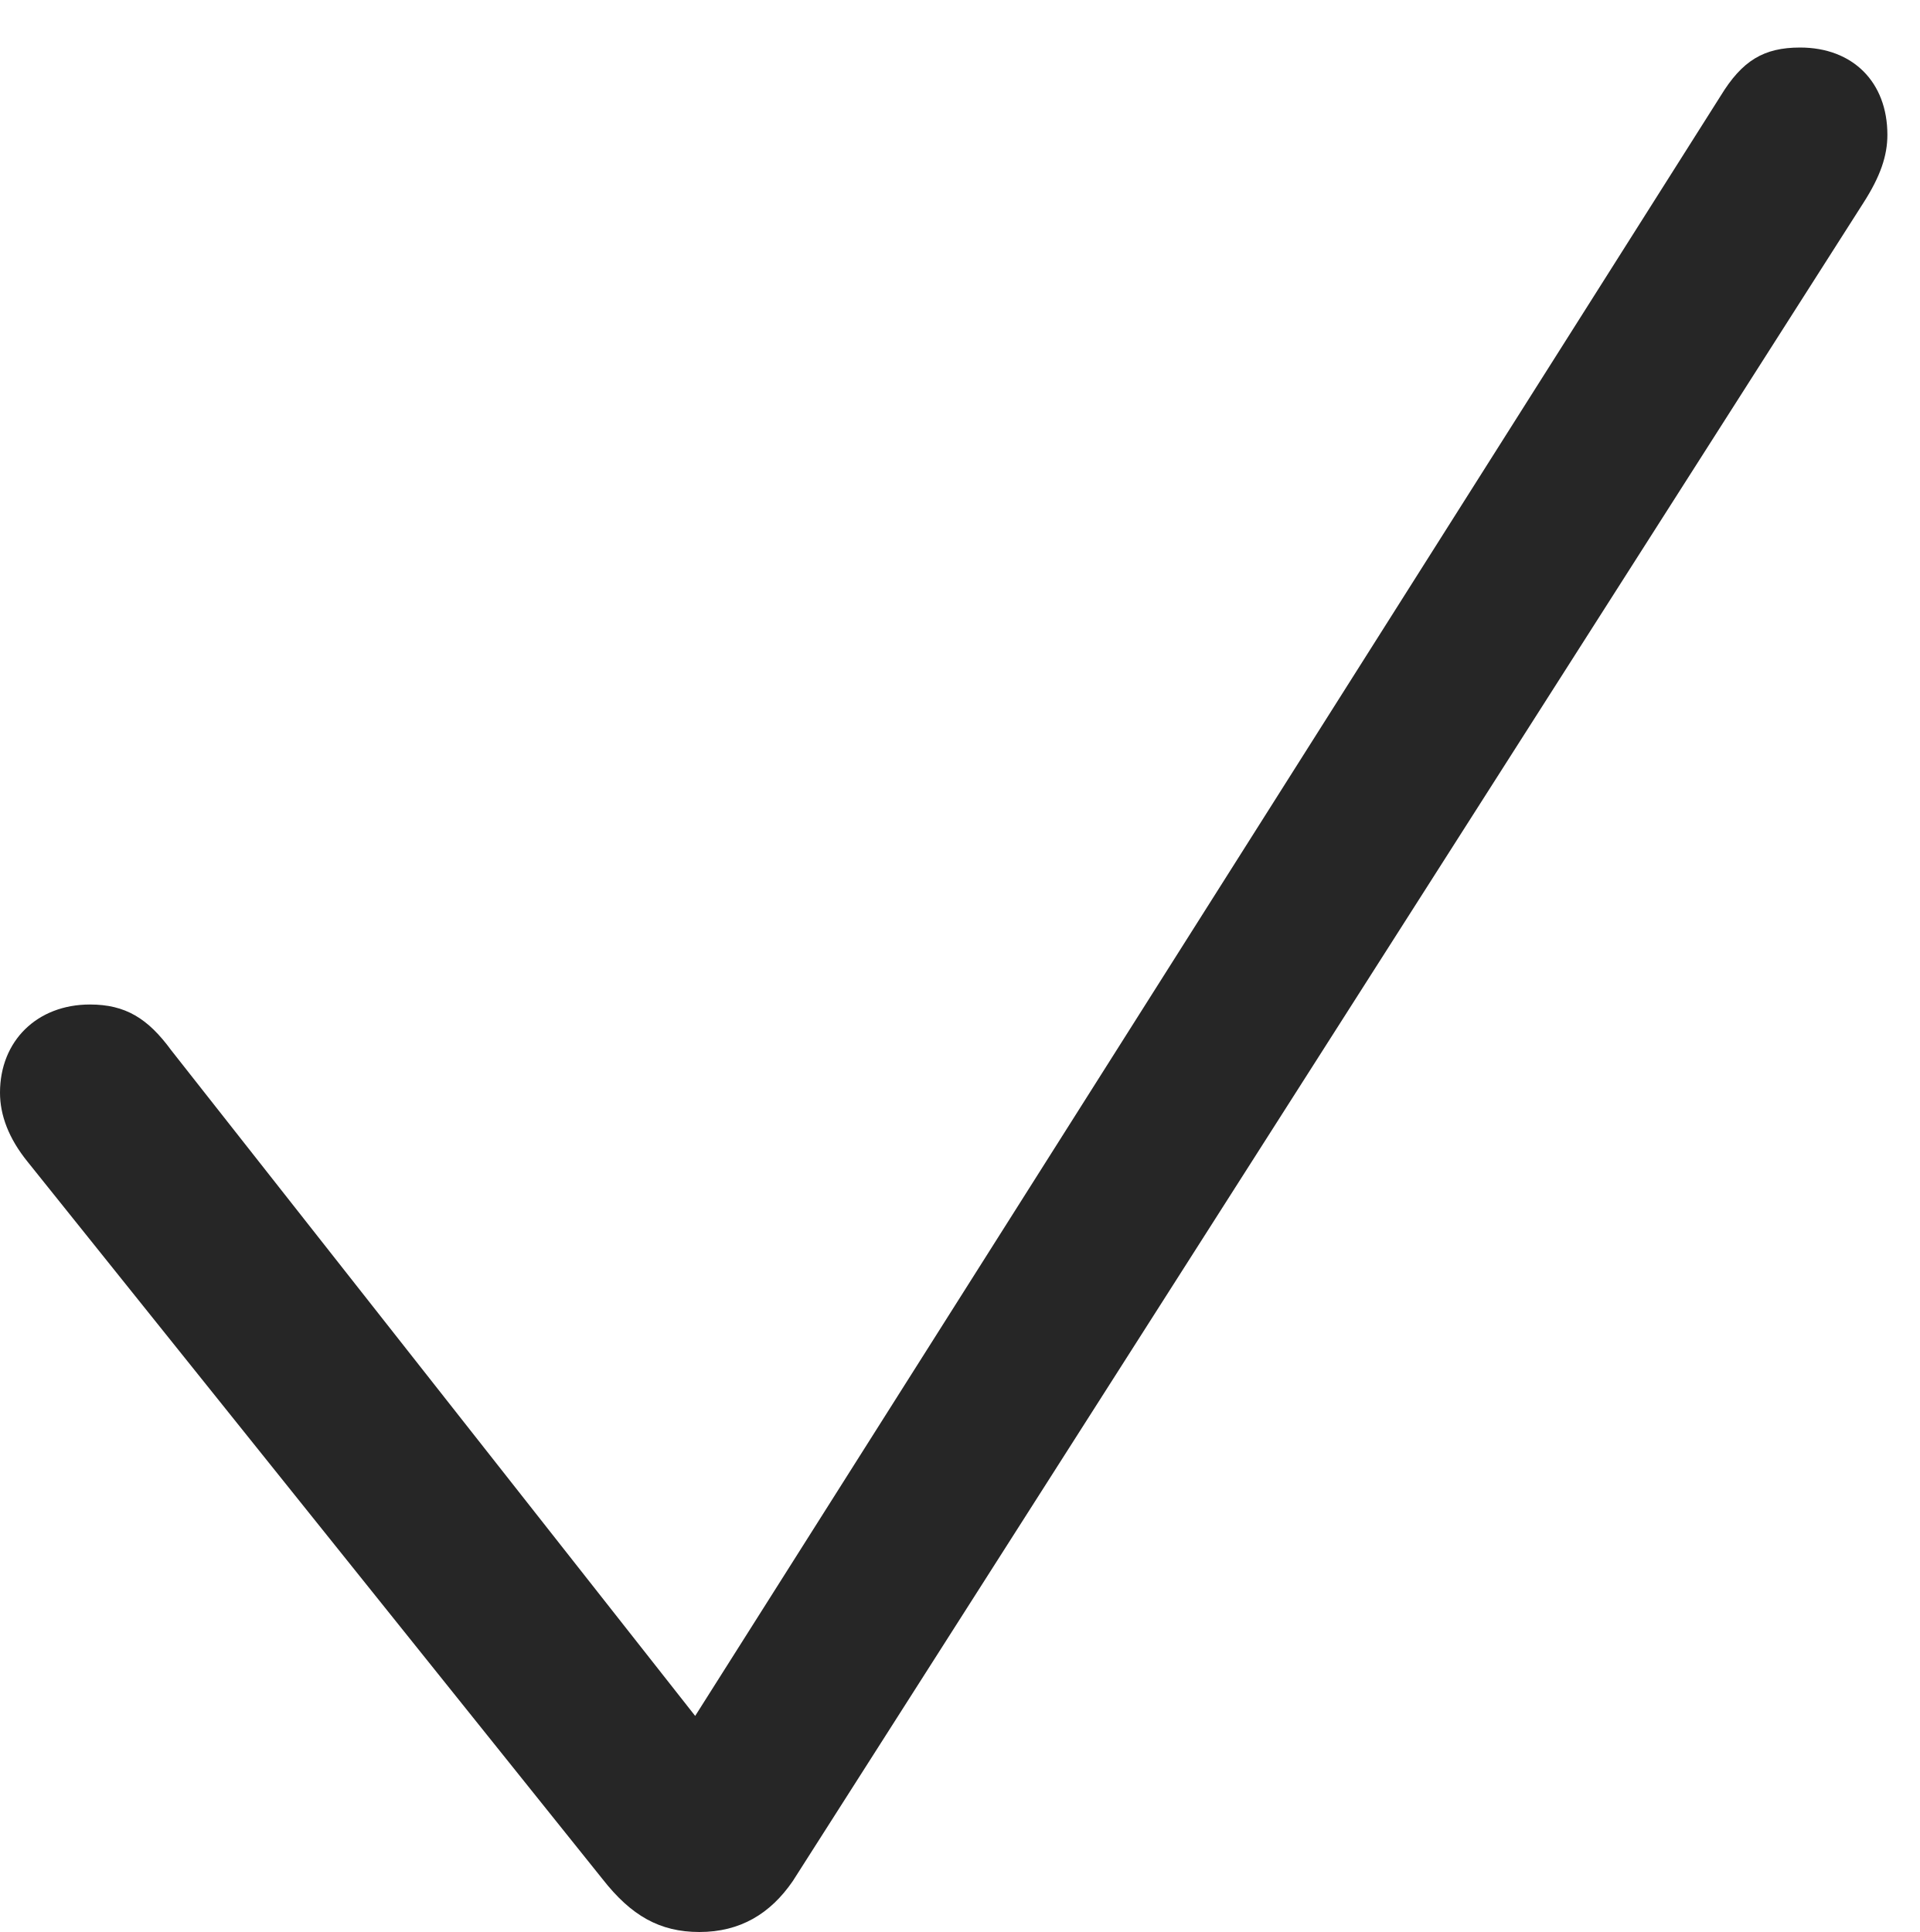
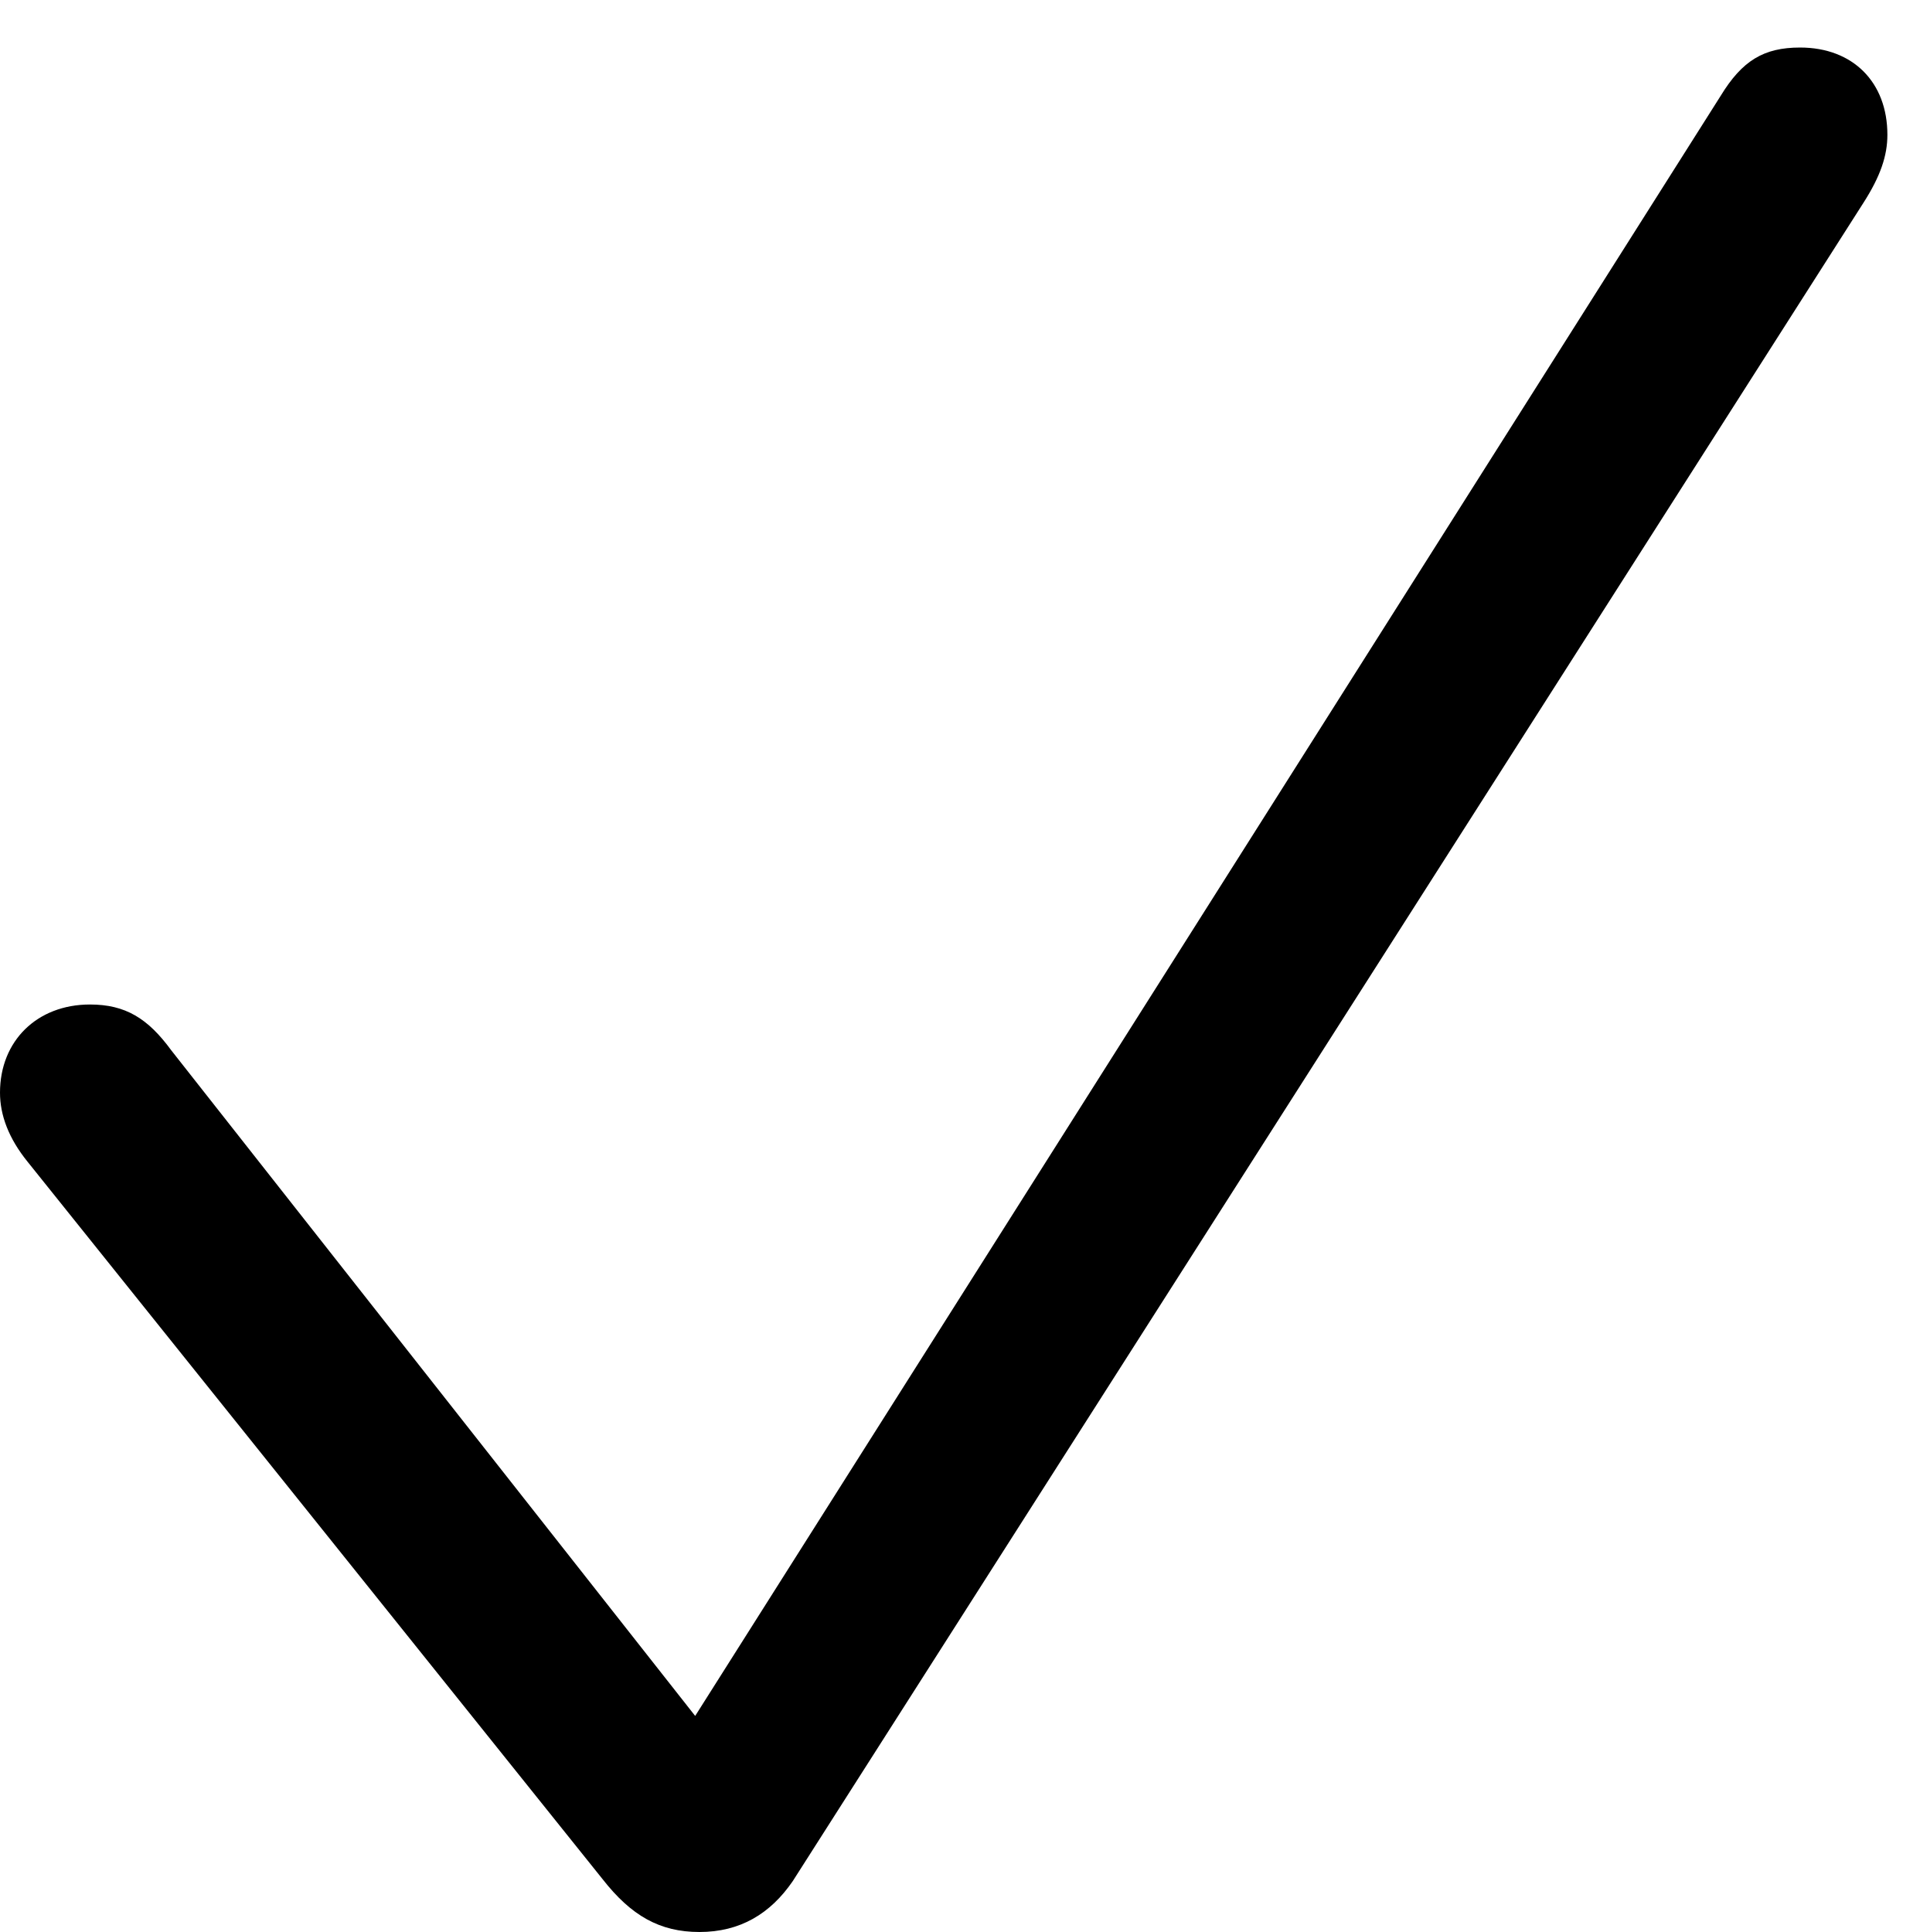
<svg xmlns="http://www.w3.org/2000/svg" version="1.1" viewBox="0 0 21.68 21.826">
  <g>
    <rect height="21.826" opacity="0" width="21.68" x="0" y="0" />
-     <path d="M7.9 21.826C8.359 21.826 8.701 21.621 8.955 21.25L21.045 2.295C21.24 1.992 21.318 1.758 21.318 1.523C21.318 0.928 20.928 0.537 20.332 0.537C19.922 0.537 19.678 0.684 19.434 1.084L7.852 19.385L1.934 11.865C1.67 11.504 1.416 11.348 1.016 11.348C0.42 11.348 0 11.758 0 12.344C0 12.598 0.098 12.861 0.312 13.125L6.807 21.23C7.129 21.641 7.451 21.826 7.9 21.826Z" fill="black" fill-opacity="0.85" />
+     <path d="M7.9 21.826C8.359 21.826 8.701 21.621 8.955 21.25L21.045 2.295C21.24 1.992 21.318 1.758 21.318 1.523C21.318 0.928 20.928 0.537 20.332 0.537C19.922 0.537 19.678 0.684 19.434 1.084L7.852 19.385L1.934 11.865C1.67 11.504 1.416 11.348 1.016 11.348C0.42 11.348 0 11.758 0 12.344C0 12.598 0.098 12.861 0.312 13.125L6.807 21.23C7.129 21.641 7.451 21.826 7.9 21.826Z" fill="black" />
  </g>
</svg>
